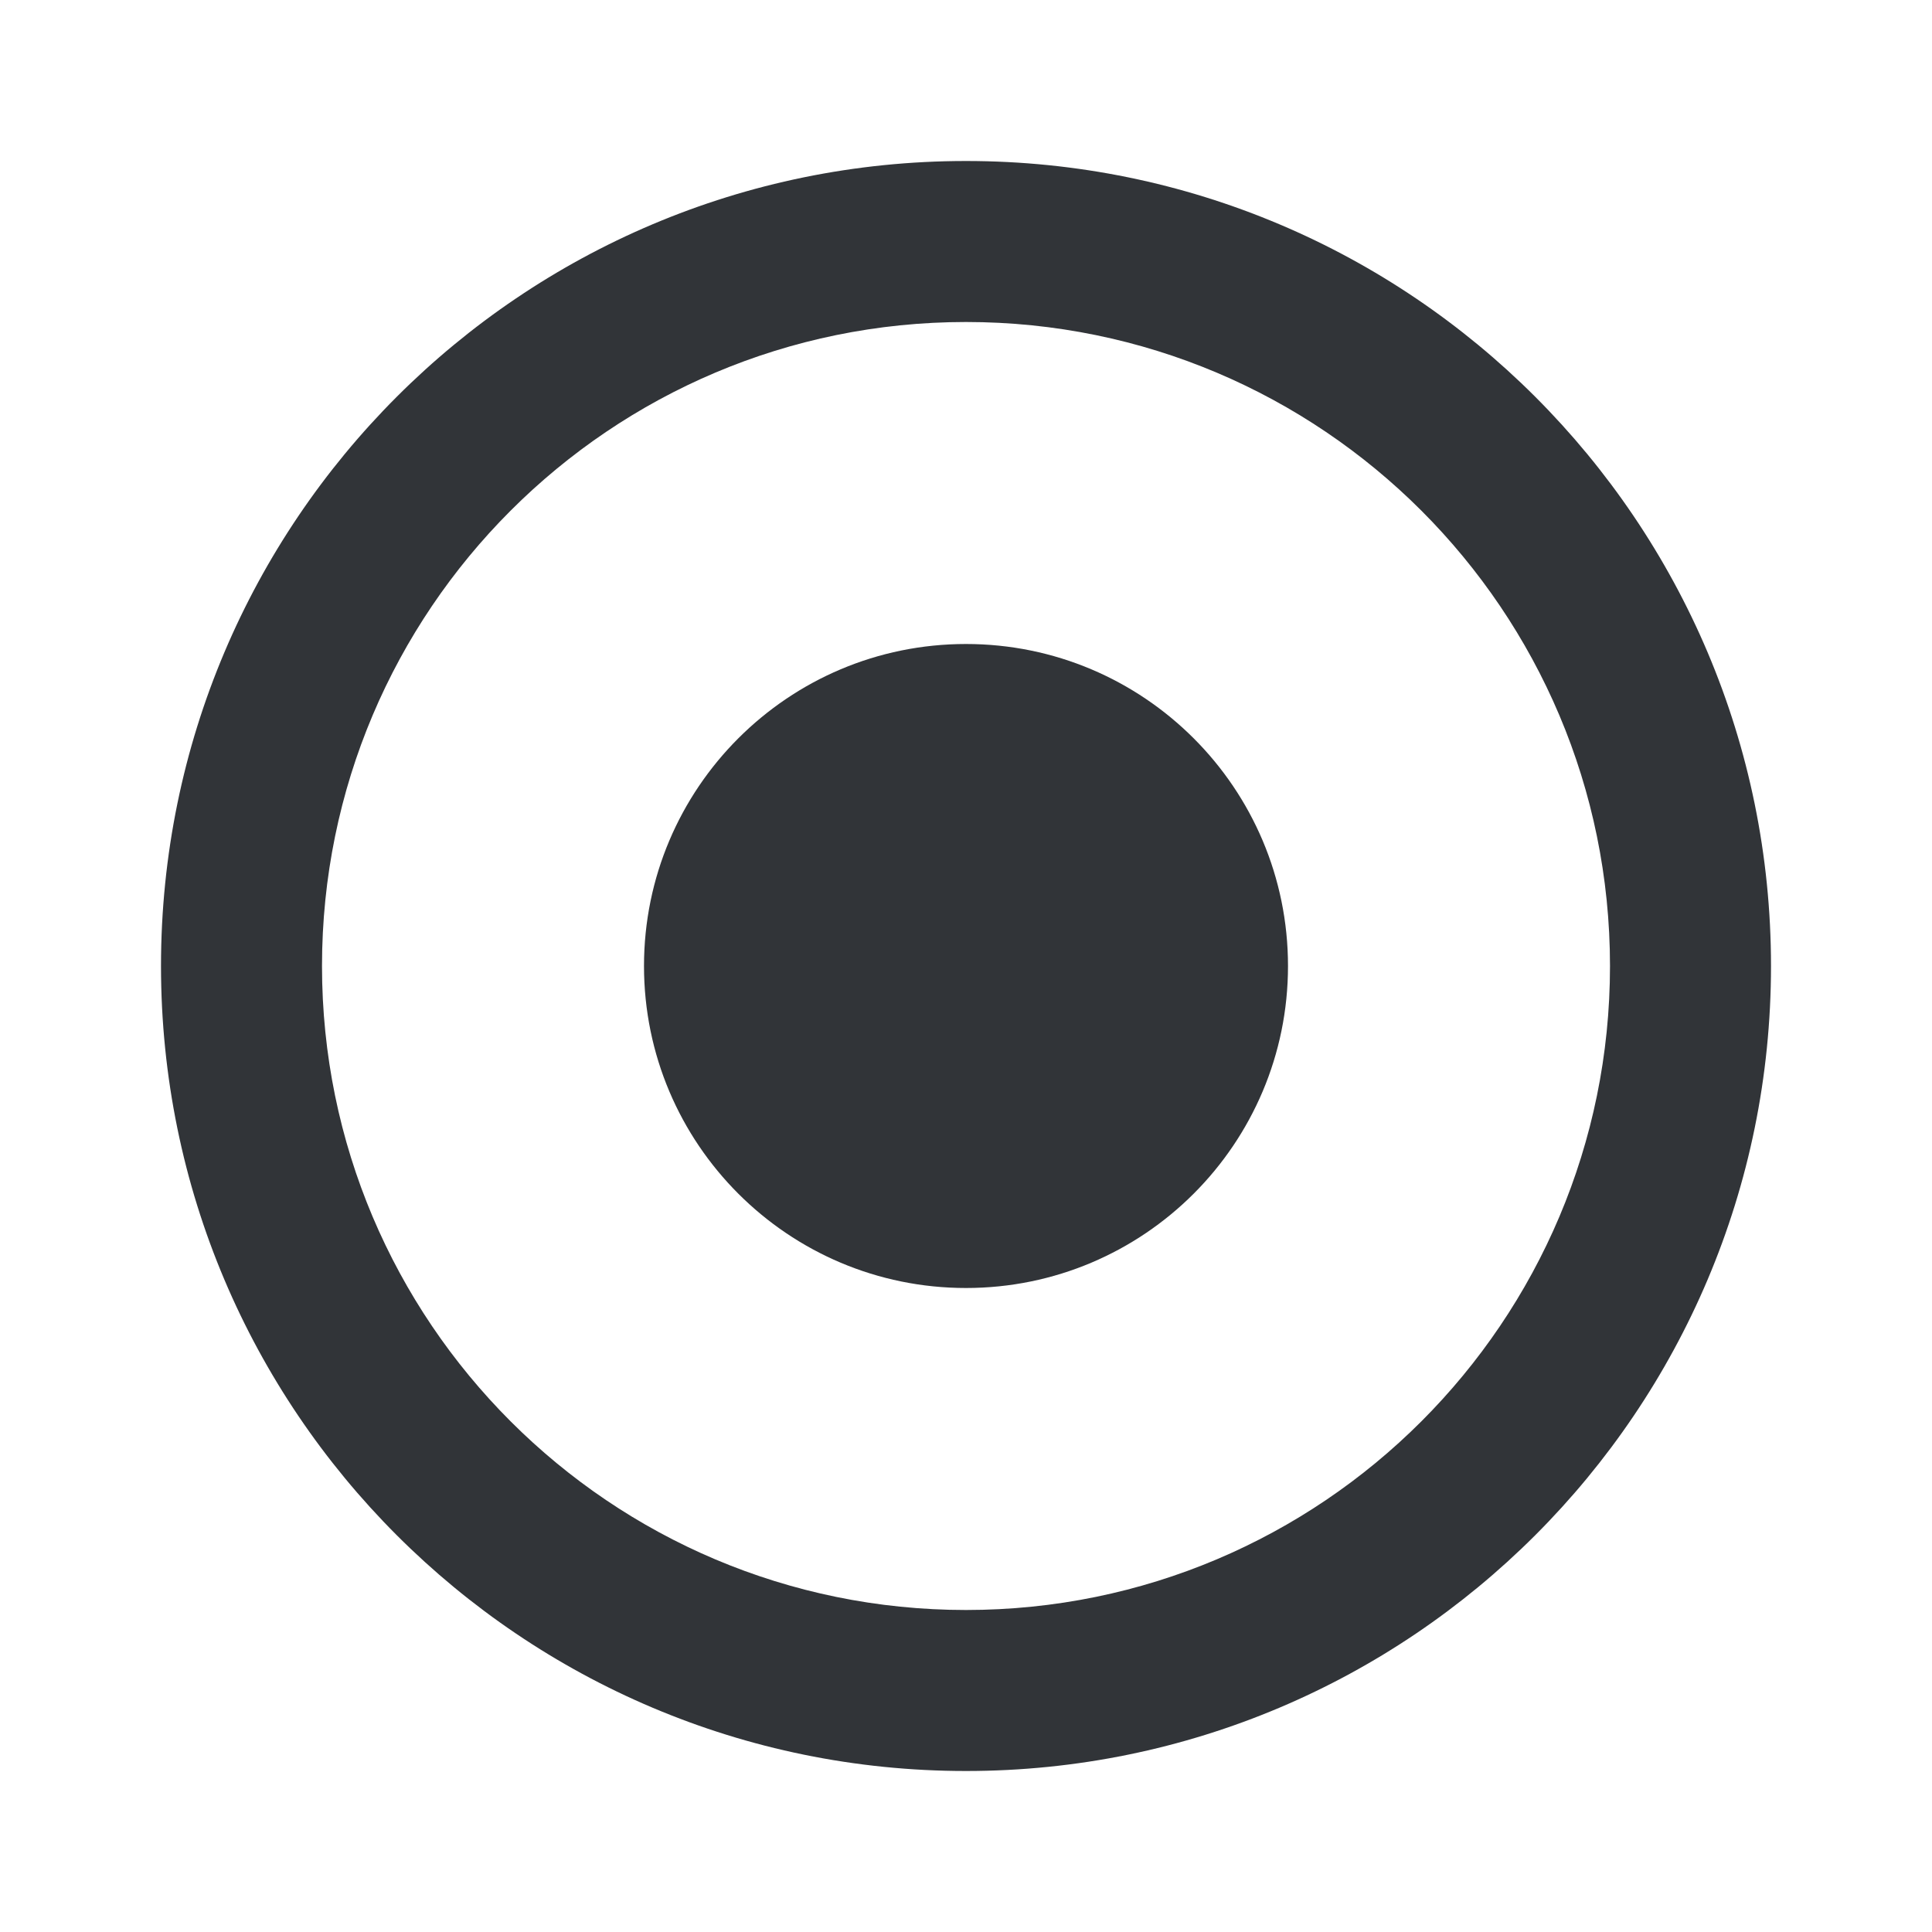
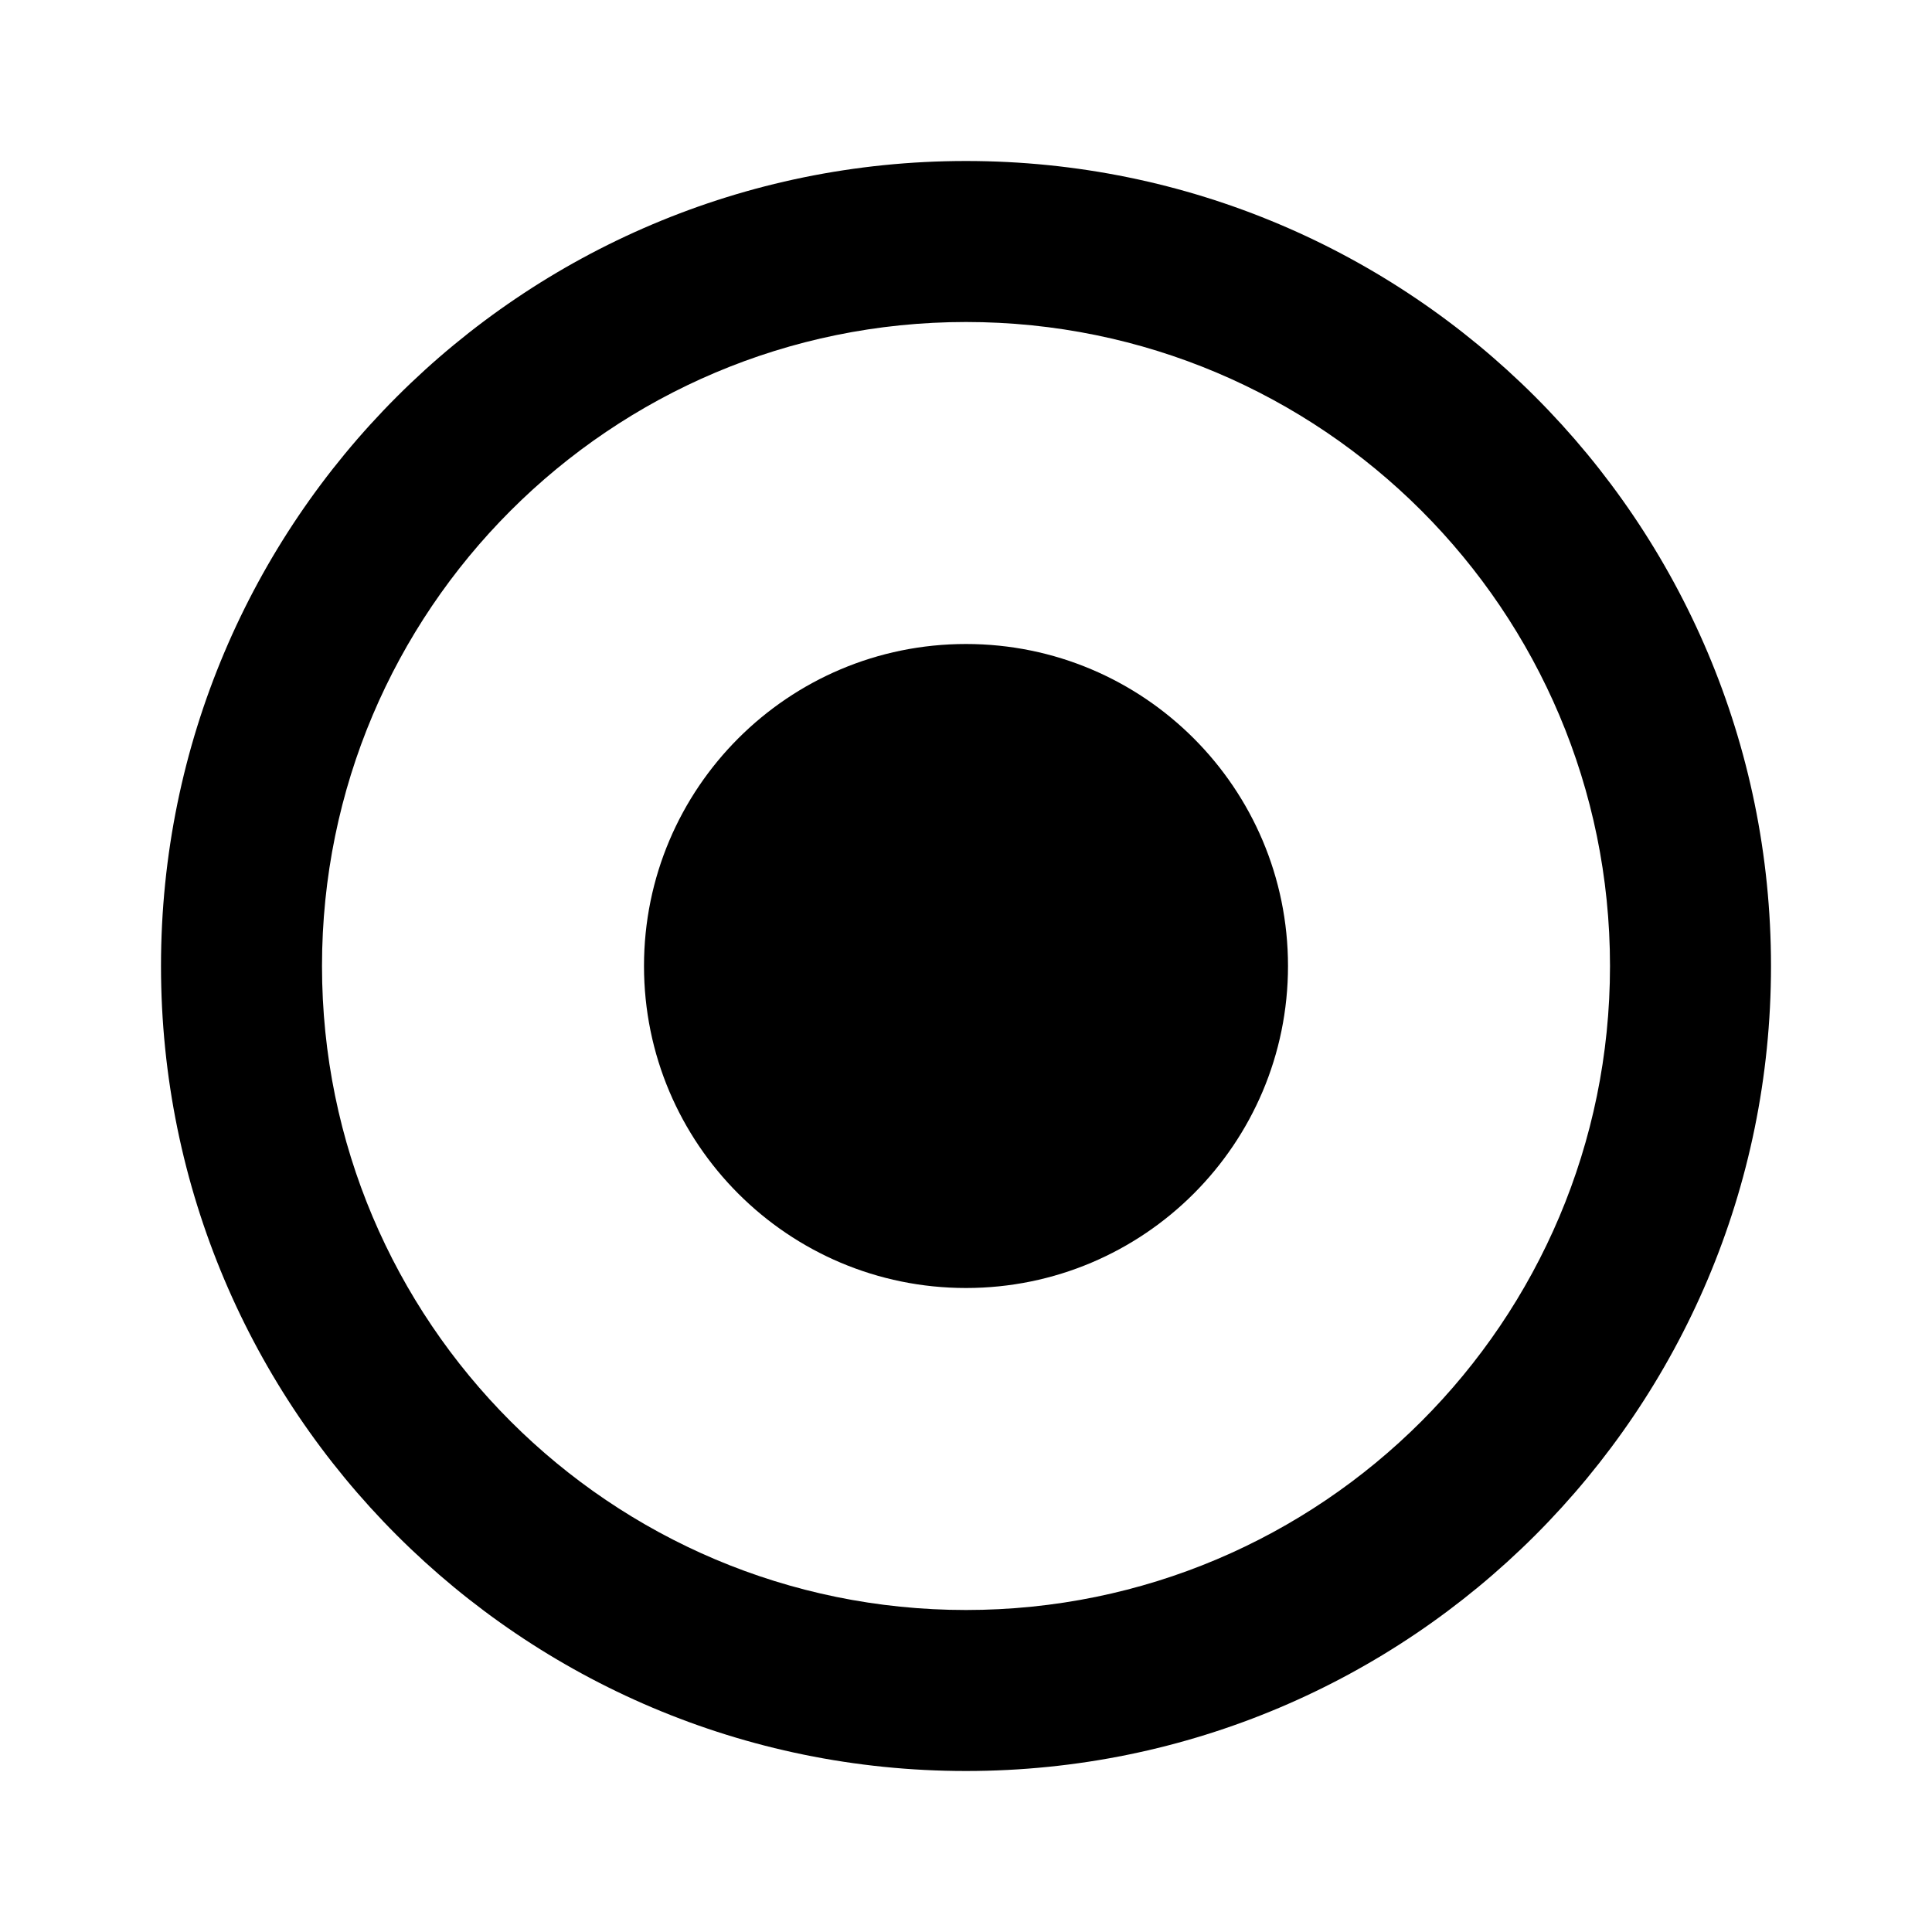
<svg xmlns="http://www.w3.org/2000/svg" width="24" height="24" viewBox="0 0 24 24" fill="none">
-   <path fill-rule="evenodd" clip-rule="evenodd" d="M12 20C16.418 20 20 16.418 20 12C20 7.582 16.418 4 12 4C7.582 4 4 7.582 4 12C4 16.418 7.582 20 12 20ZM12 22C17.523 22 22 17.523 22 12C22 6.477 17.523 2 12 2C6.477 2 2 6.477 2 12C2 17.523 6.477 22 12 22Z" fill="#313438" />
-   <path d="M16 12C16 14.209 14.209 16 12 16C9.791 16 8 14.209 8 12C8 9.791 9.791 8 12 8C14.209 8 16 9.791 16 12Z" fill="#313438" />
+   <path fill-rule="evenodd" clip-rule="evenodd" d="M12 20C16.418 20 20 16.418 20 12C20 7.582 16.418 4 12 4C7.582 4 4 7.582 4 12C4 16.418 7.582 20 12 20ZM12 22C17.523 22 22 17.523 22 12C22 6.477 17.523 2 12 2C6.477 2 2 6.477 2 12C2 17.523 6.477 22 12 22Z" fill="currentColor" />
+   <path d="M16 12C16 14.209 14.209 16 12 16C9.791 16 8 14.209 8 12C8 9.791 9.791 8 12 8C14.209 8 16 9.791 16 12Z" fill="currentColor" />
</svg>
